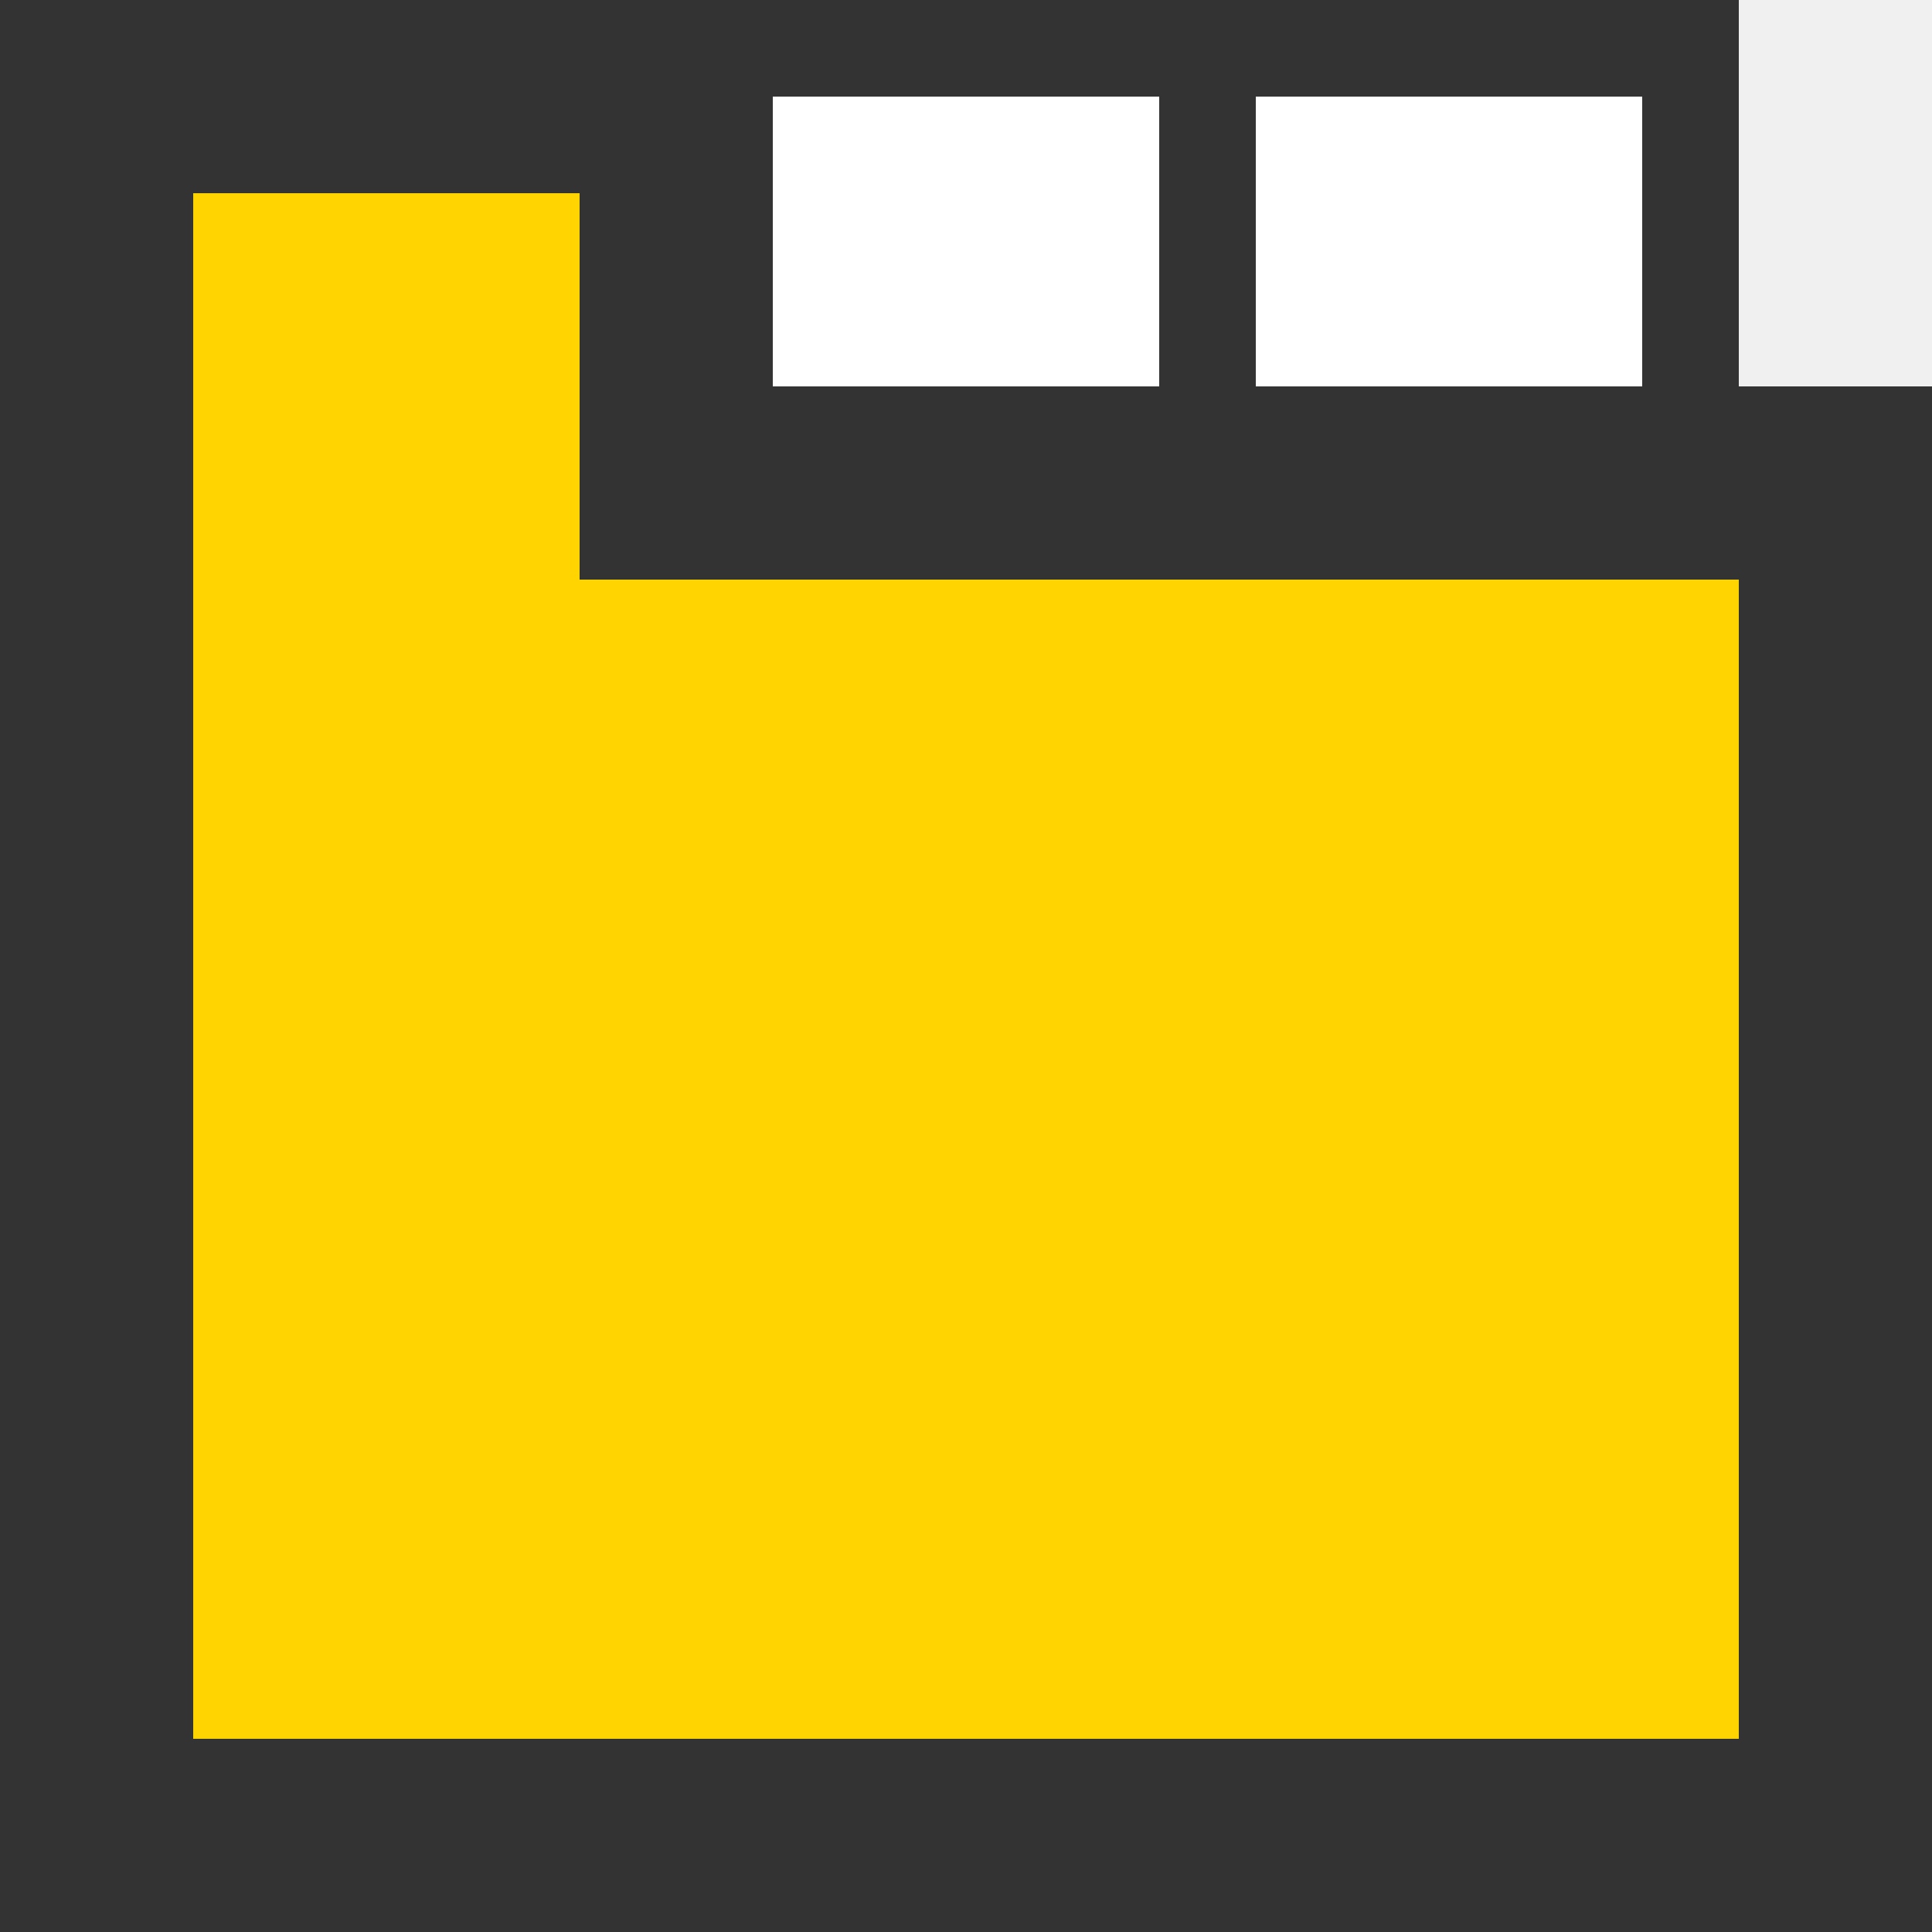
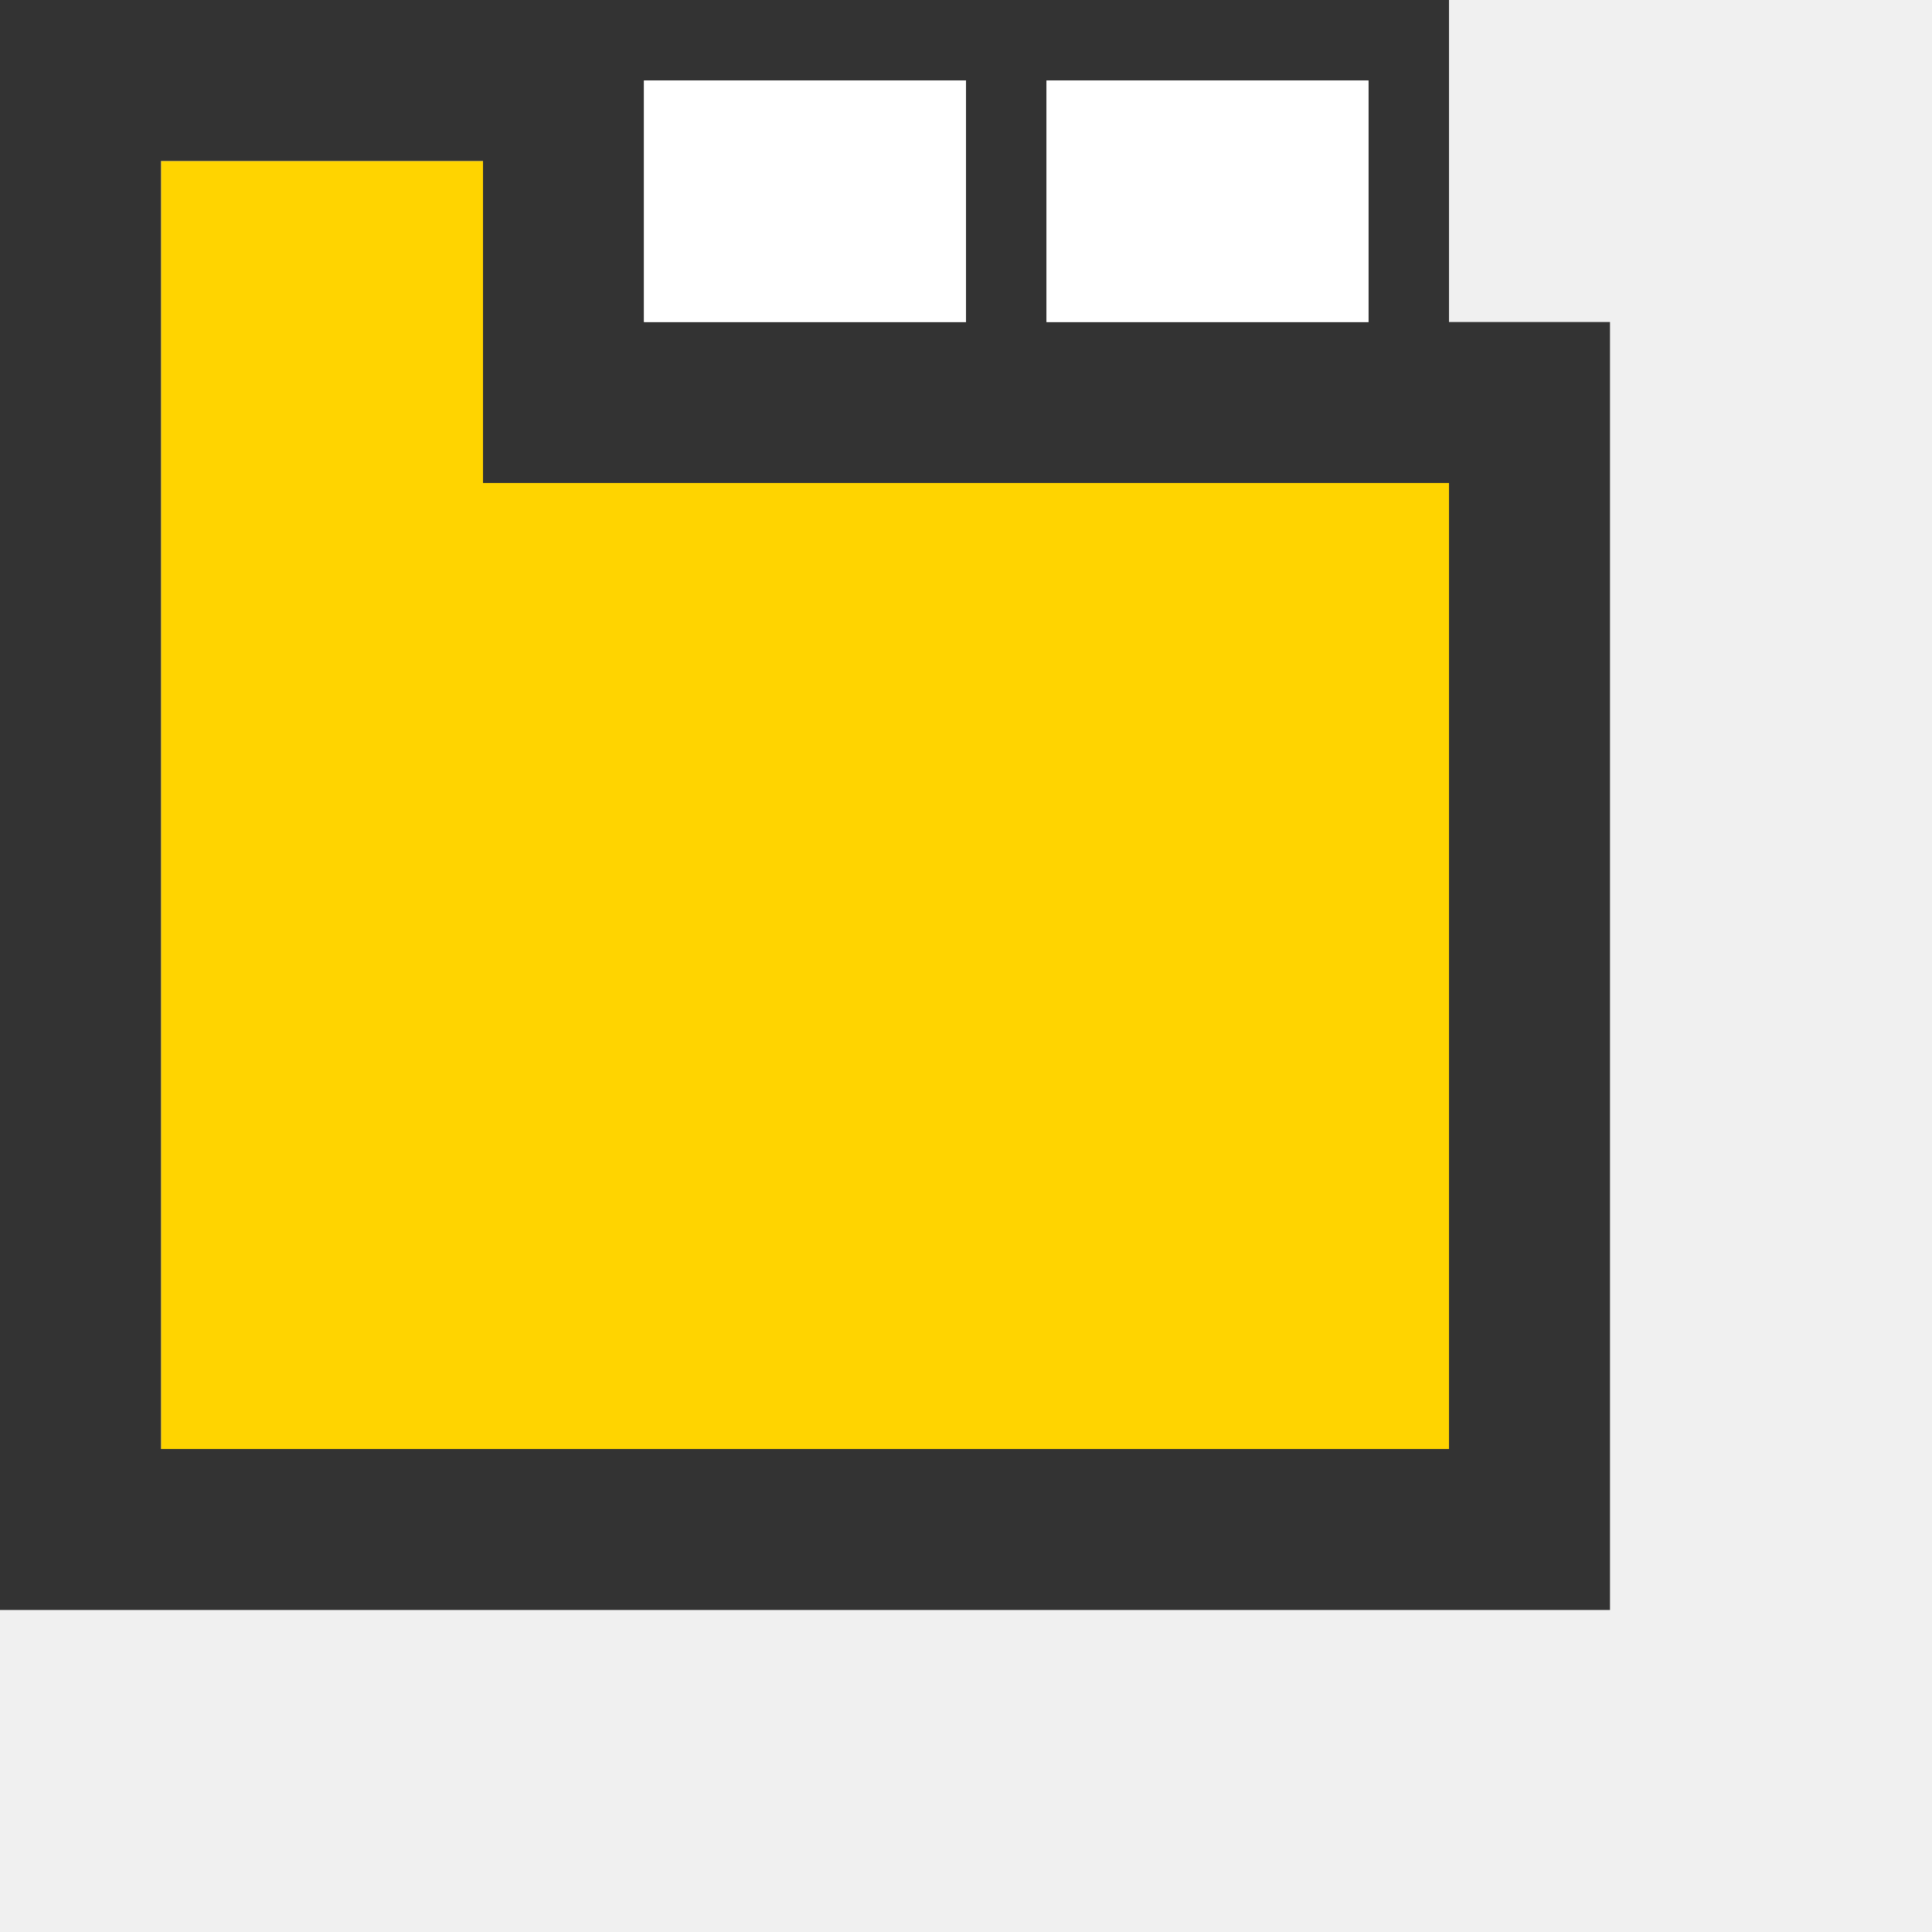
- <svg xmlns="http://www.w3.org/2000/svg" viewBox="0 0 20 20" width="20" height="20">
+ <svg xmlns="http://www.w3.org/2000/svg" viewBox="0 0 24 24" width="24" height="24">
  <path d="m6 2h-4v16h16v-12h-12z" fill="#ffd400" />
  <path d="m19 4h-1v-4h-18v20h20v-16zm-2-3v3h-4v-3zm-9 1v-1h4v3h-4zm10 16h-16v-16h4v4h12z" fill="#333" />
  <g fill="#fff">
    <path d="m12 1h-4v1 2h4z" />
    <path d="m14 4h3v-3h-4v3z" />
  </g>
</svg>
